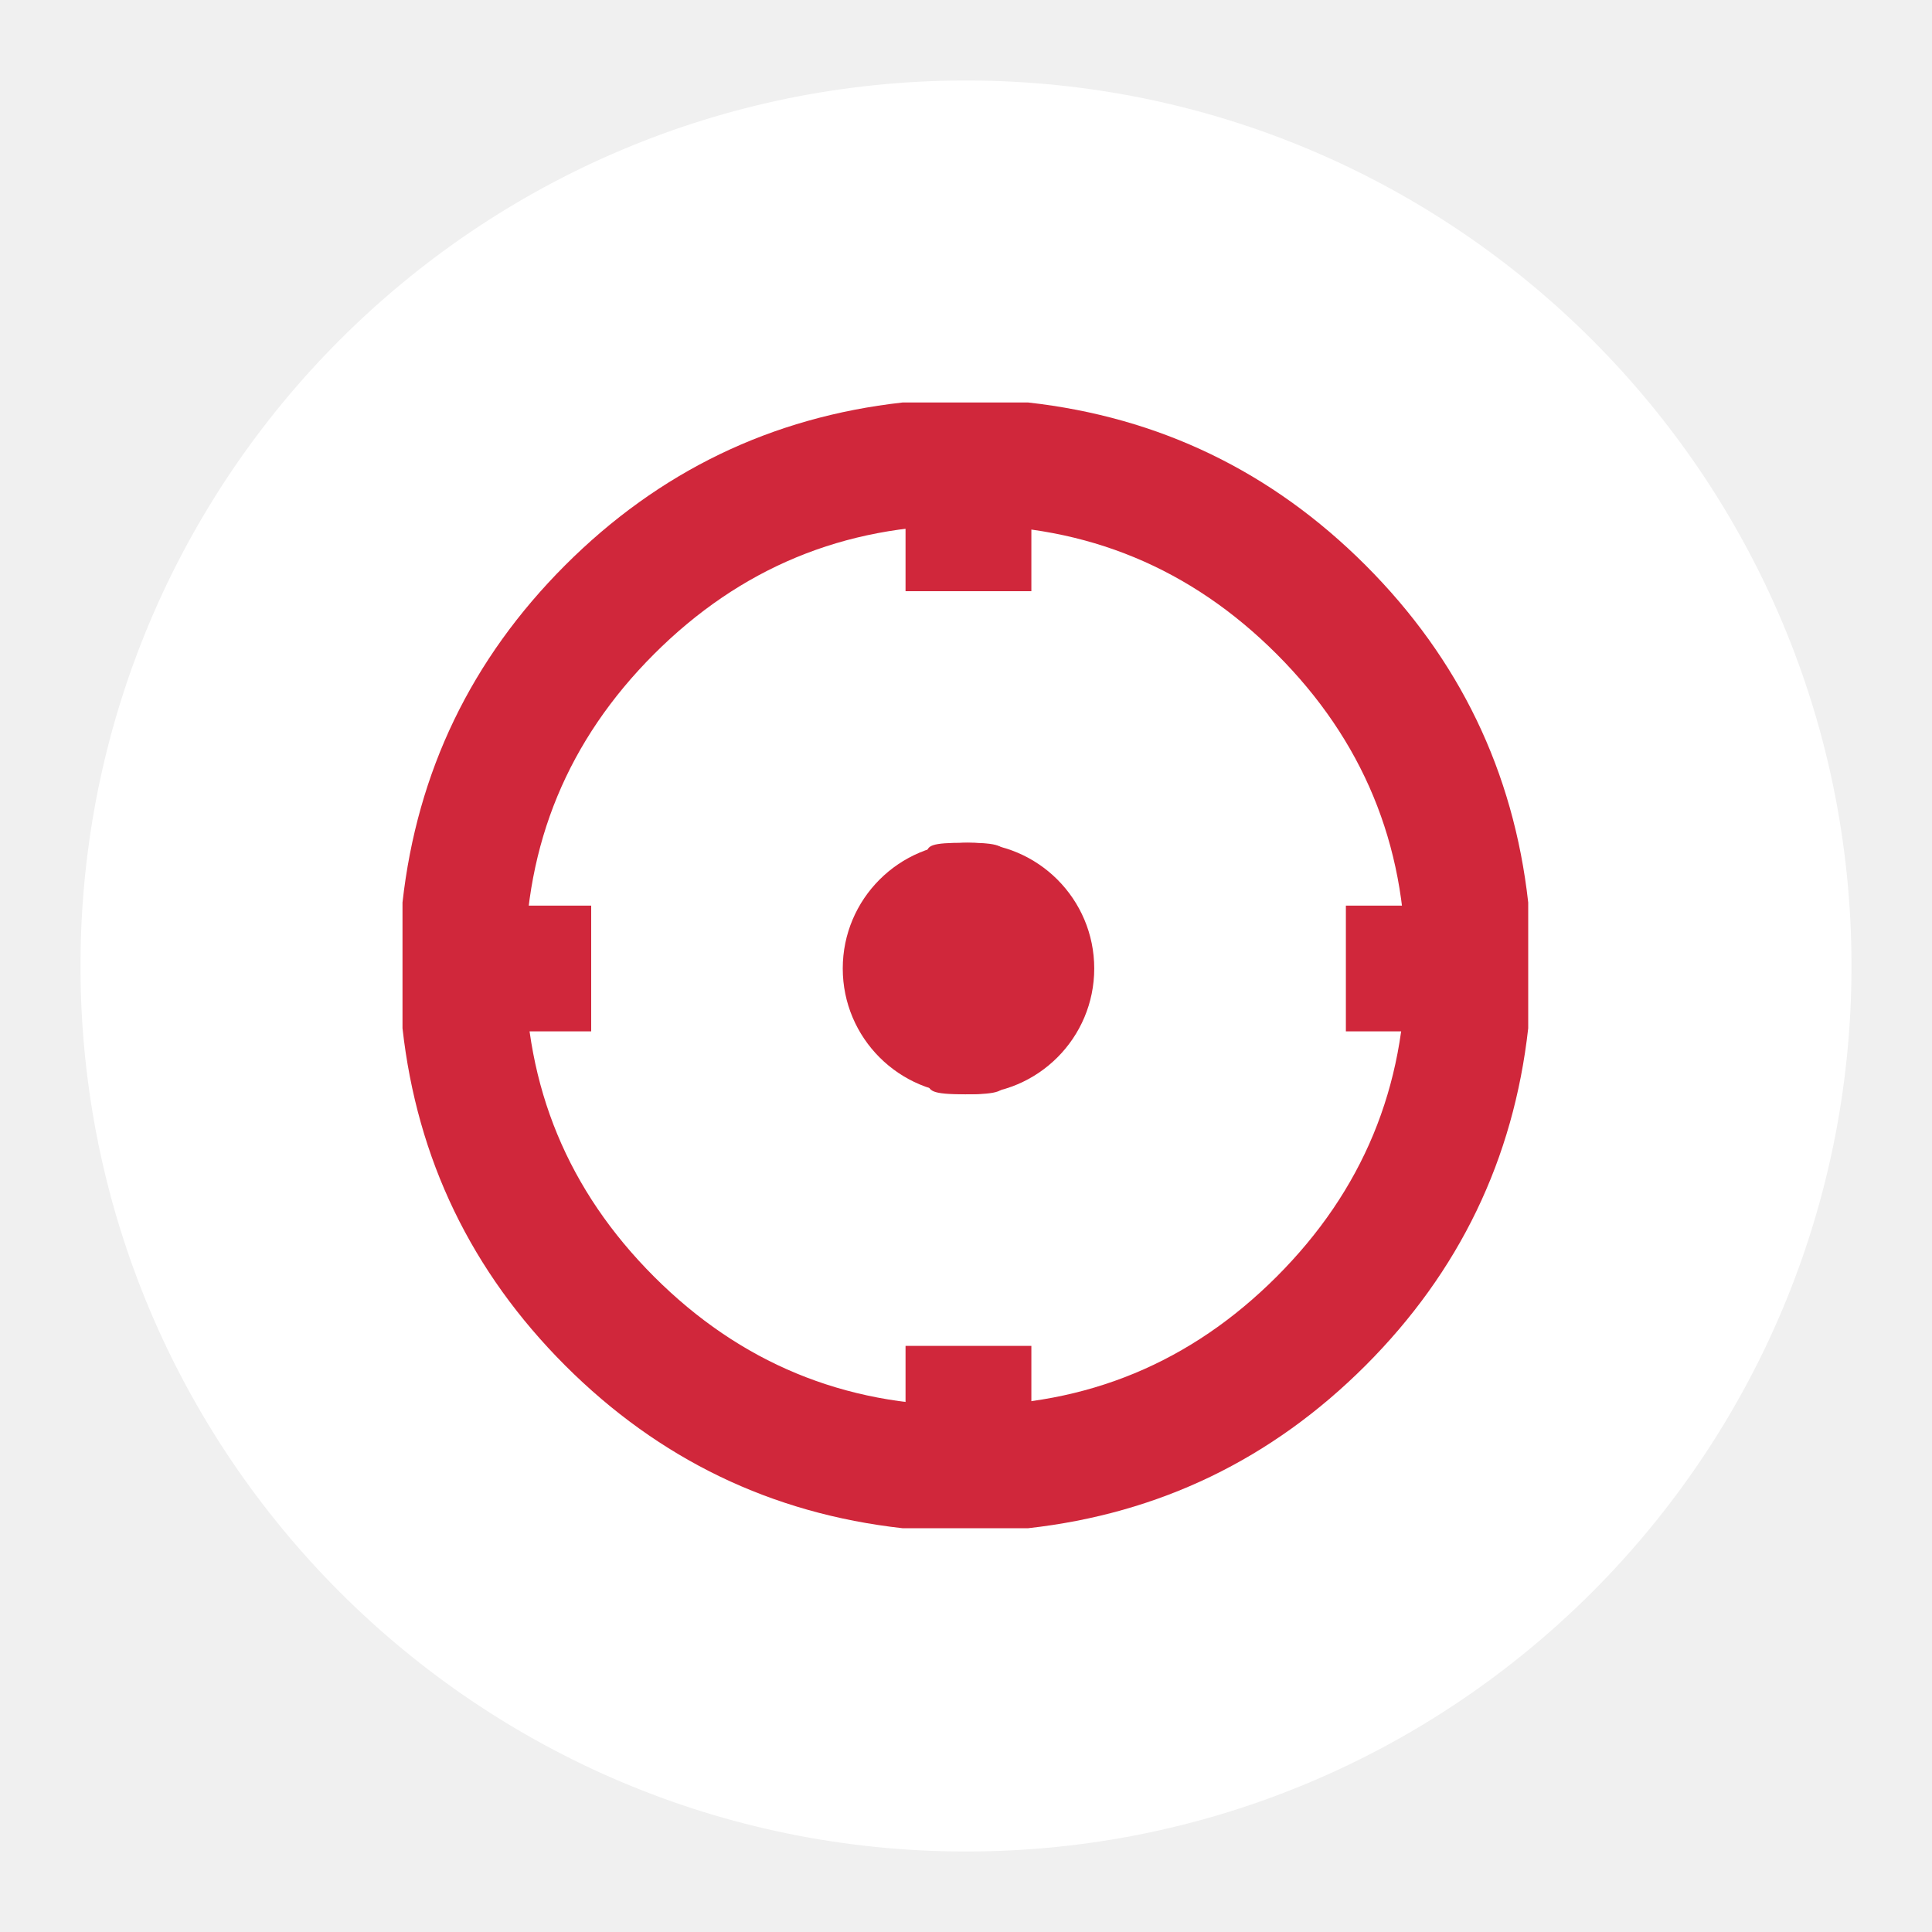
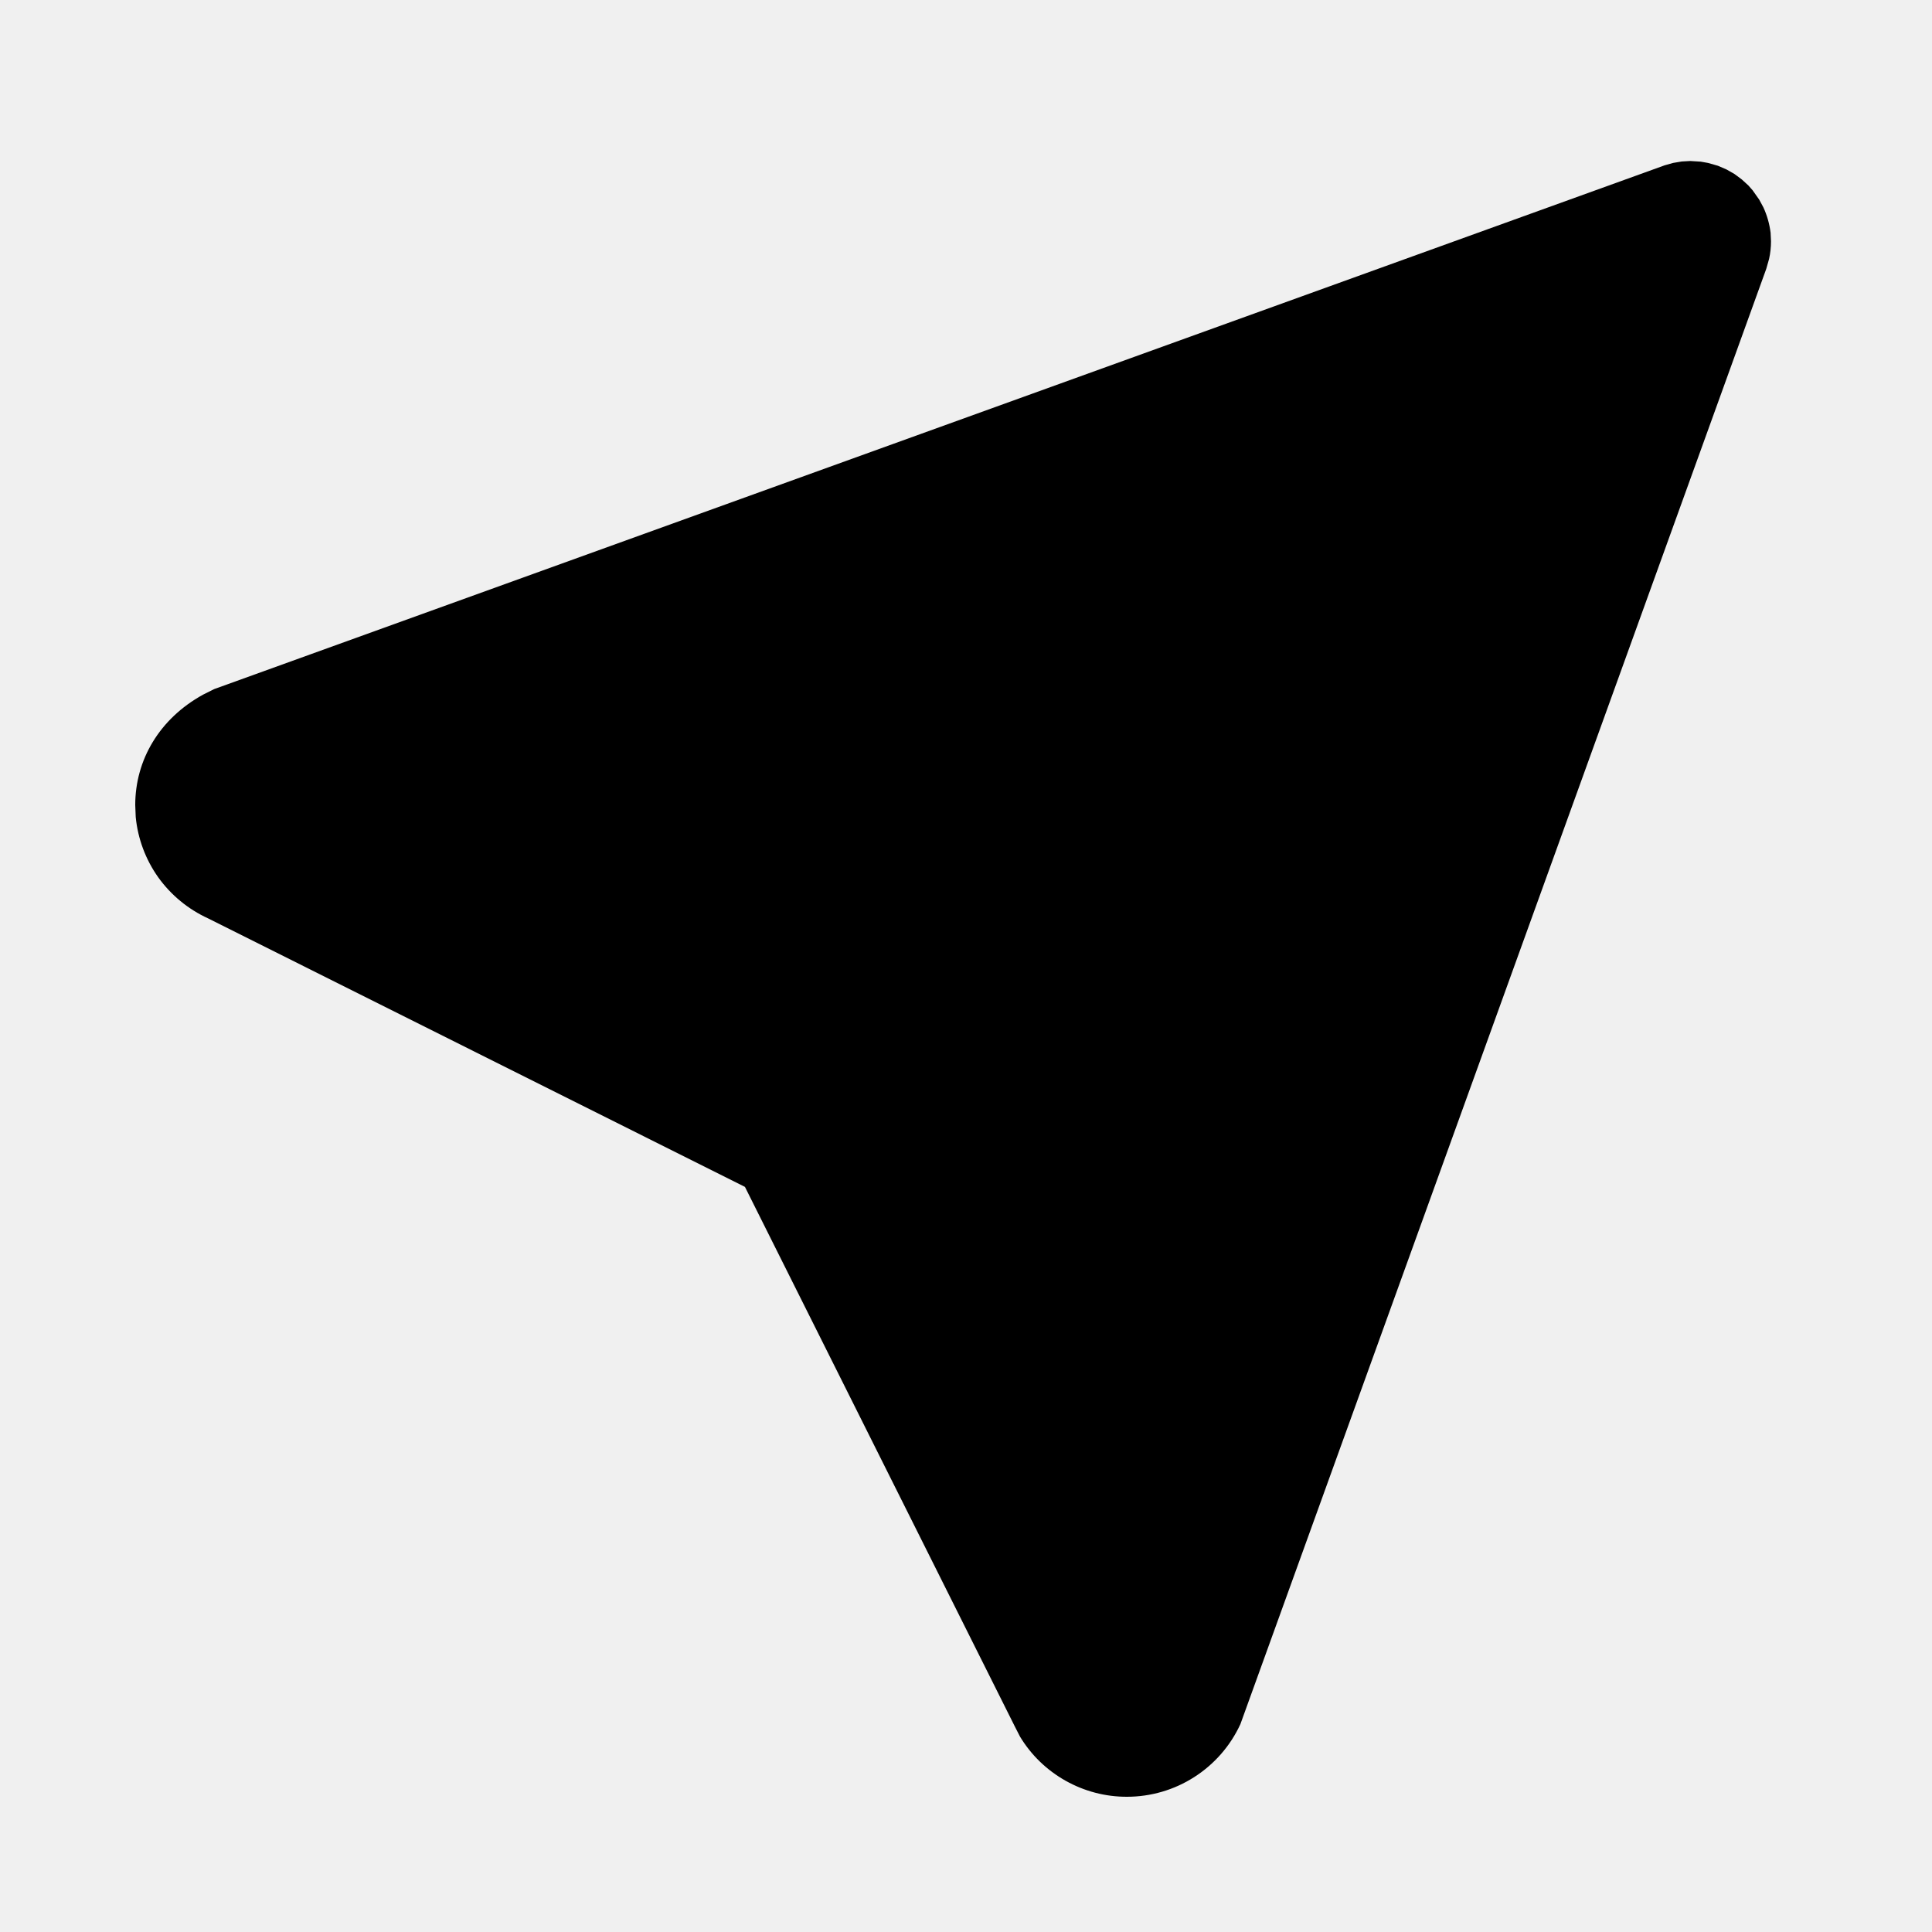
<svg xmlns="http://www.w3.org/2000/svg" width="24" height="24" viewBox="0 0 24 24" fill="none">
-   <path d="M17 12C17 14.761 14.761 17 12 17C9.239 17 7 14.761 7 12C7 9.239 9.239 7 12 7C14.761 7 17 9.239 17 12Z" fill="white" />
-   <circle cx="12" cy="12" r="11" fill="white" />
-   <path d="M11.211 18.984C9.583 18.802 8.187 18.128 7.021 16.963C5.856 15.797 5.182 14.401 5 12.773V11.211C5.182 9.583 5.856 8.187 7.021 7.021C8.187 5.856 9.583 5.182 11.211 5H12.773C14.401 5.182 15.797 5.856 16.963 7.021C18.128 8.187 18.802 9.583 18.984 11.211V12.773C18.802 14.401 18.128 15.797 16.963 16.963C15.797 18.128 14.401 18.802 12.773 18.984H11.211ZM11.992 17.461C13.502 17.461 14.791 16.927 15.859 15.859C16.927 14.791 17.461 13.502 17.461 11.992C17.461 10.482 16.927 9.193 15.859 8.125C14.791 7.057 13.502 6.523 11.992 6.523C10.482 6.523 9.193 7.057 8.125 8.125C7.057 9.193 6.523 10.482 6.523 11.992C6.523 13.502 7.057 14.791 8.125 15.859C9.193 16.927 10.482 17.461 11.992 17.461ZM11.992 13.594C11.133 13.594 11.862 13.424 11.25 12.812C10.43 11.992 10.859 12.851 10.859 11.992C10.859 11.133 10.599 11.823 11.211 11.211C11.823 10.599 11.133 10.469 11.992 10.469C12.851 10.469 12.2 10.638 12.812 11.25C13.424 11.862 13.203 11.172 13.203 12.031C13.203 12.89 13.424 12.2 12.812 12.812C12.2 13.424 12.851 13.594 11.992 13.594ZM11.992 11.992C11.686 12.298 12.422 11.992 11.992 11.992C11.992 12.422 12.298 11.686 11.992 11.992C12.298 12.298 11.992 11.562 11.992 11.992C12.422 11.992 11.686 11.686 11.992 11.992C12.298 11.686 11.562 11.992 11.992 11.992C11.992 11.562 11.686 12.298 11.992 11.992C11.686 11.686 11.992 12.422 11.992 11.992C11.562 11.992 12.298 12.298 11.992 11.992Z" fill="#D0273B" />
-   <path d="M5.781 11.25H7.344V12.812H5.781V11.25Z" fill="#D0273B" />
-   <path d="M16.719 11.25H18.281V12.812H16.719V11.25Z" fill="#D0273B" />
-   <path d="M11.249 5.781H12.812V7.344H11.249V5.781Z" fill="#D0273B" />
-   <path d="M11.249 16.719H12.812V18.281H11.249V16.719Z" fill="#D0273B" />
-   <circle cx="12.031" cy="12.031" r="1.562" fill="#D0273B" />
+   <path d="M20.891 2.006L20.997 2L21.127 2.008L21.217 2.024L21.34 2.059L21.447 2.105L21.547 2.162L21.637 2.229L21.719 2.304L21.771 2.363L21.853 2.479L21.905 2.575C21.951 2.675 21.981 2.78 21.995 2.891L22 2.997C22 3.072 21.992 3.146 21.976 3.217L21.941 3.34L15.409 21.417C15.285 21.687 15.086 21.915 14.836 22.075C14.587 22.235 14.296 22.32 14 22.32C13.733 22.321 13.47 22.252 13.237 22.121C13.004 21.99 12.809 21.802 12.671 21.573L12.606 21.446L9.254 14.744L2.584 11.408C2.337 11.295 2.124 11.119 1.966 10.899C1.809 10.678 1.712 10.419 1.686 10.149L1.68 10C1.68 9.44 1.981 8.928 2.521 8.63L2.661 8.56L20.678 2.054L20.784 2.024L20.891 2.006Z" fill="black" />
</svg>
